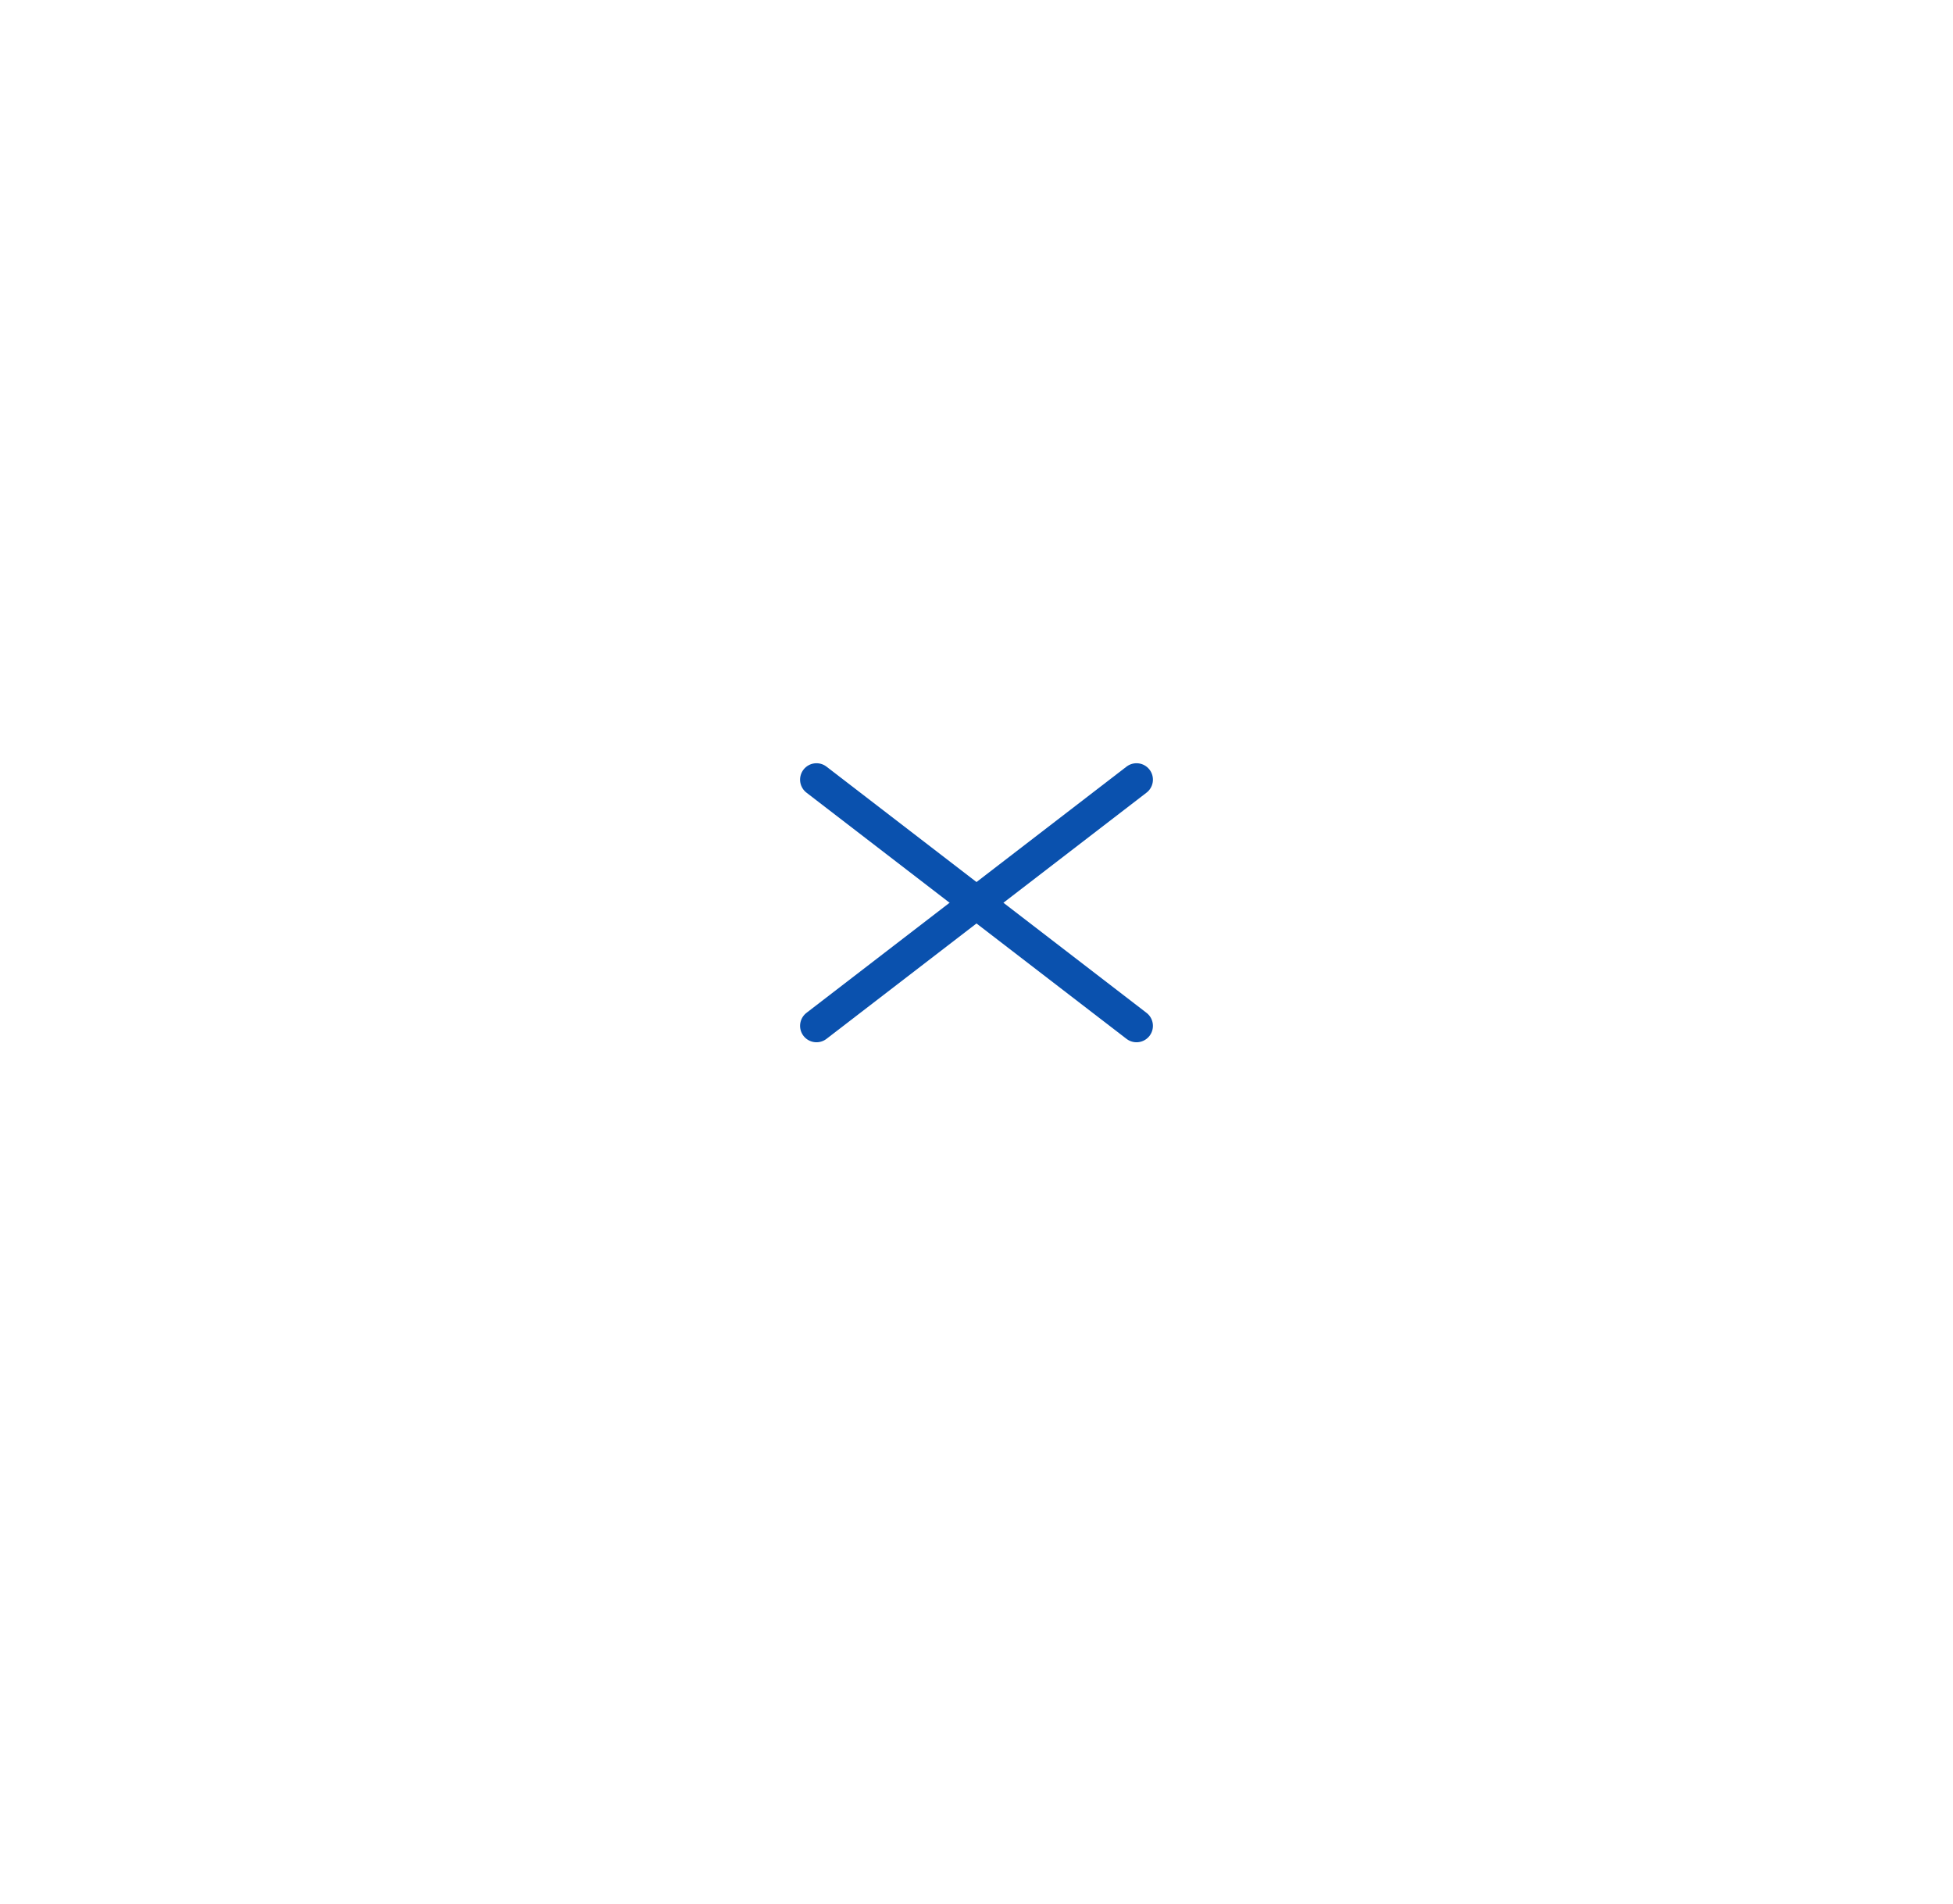
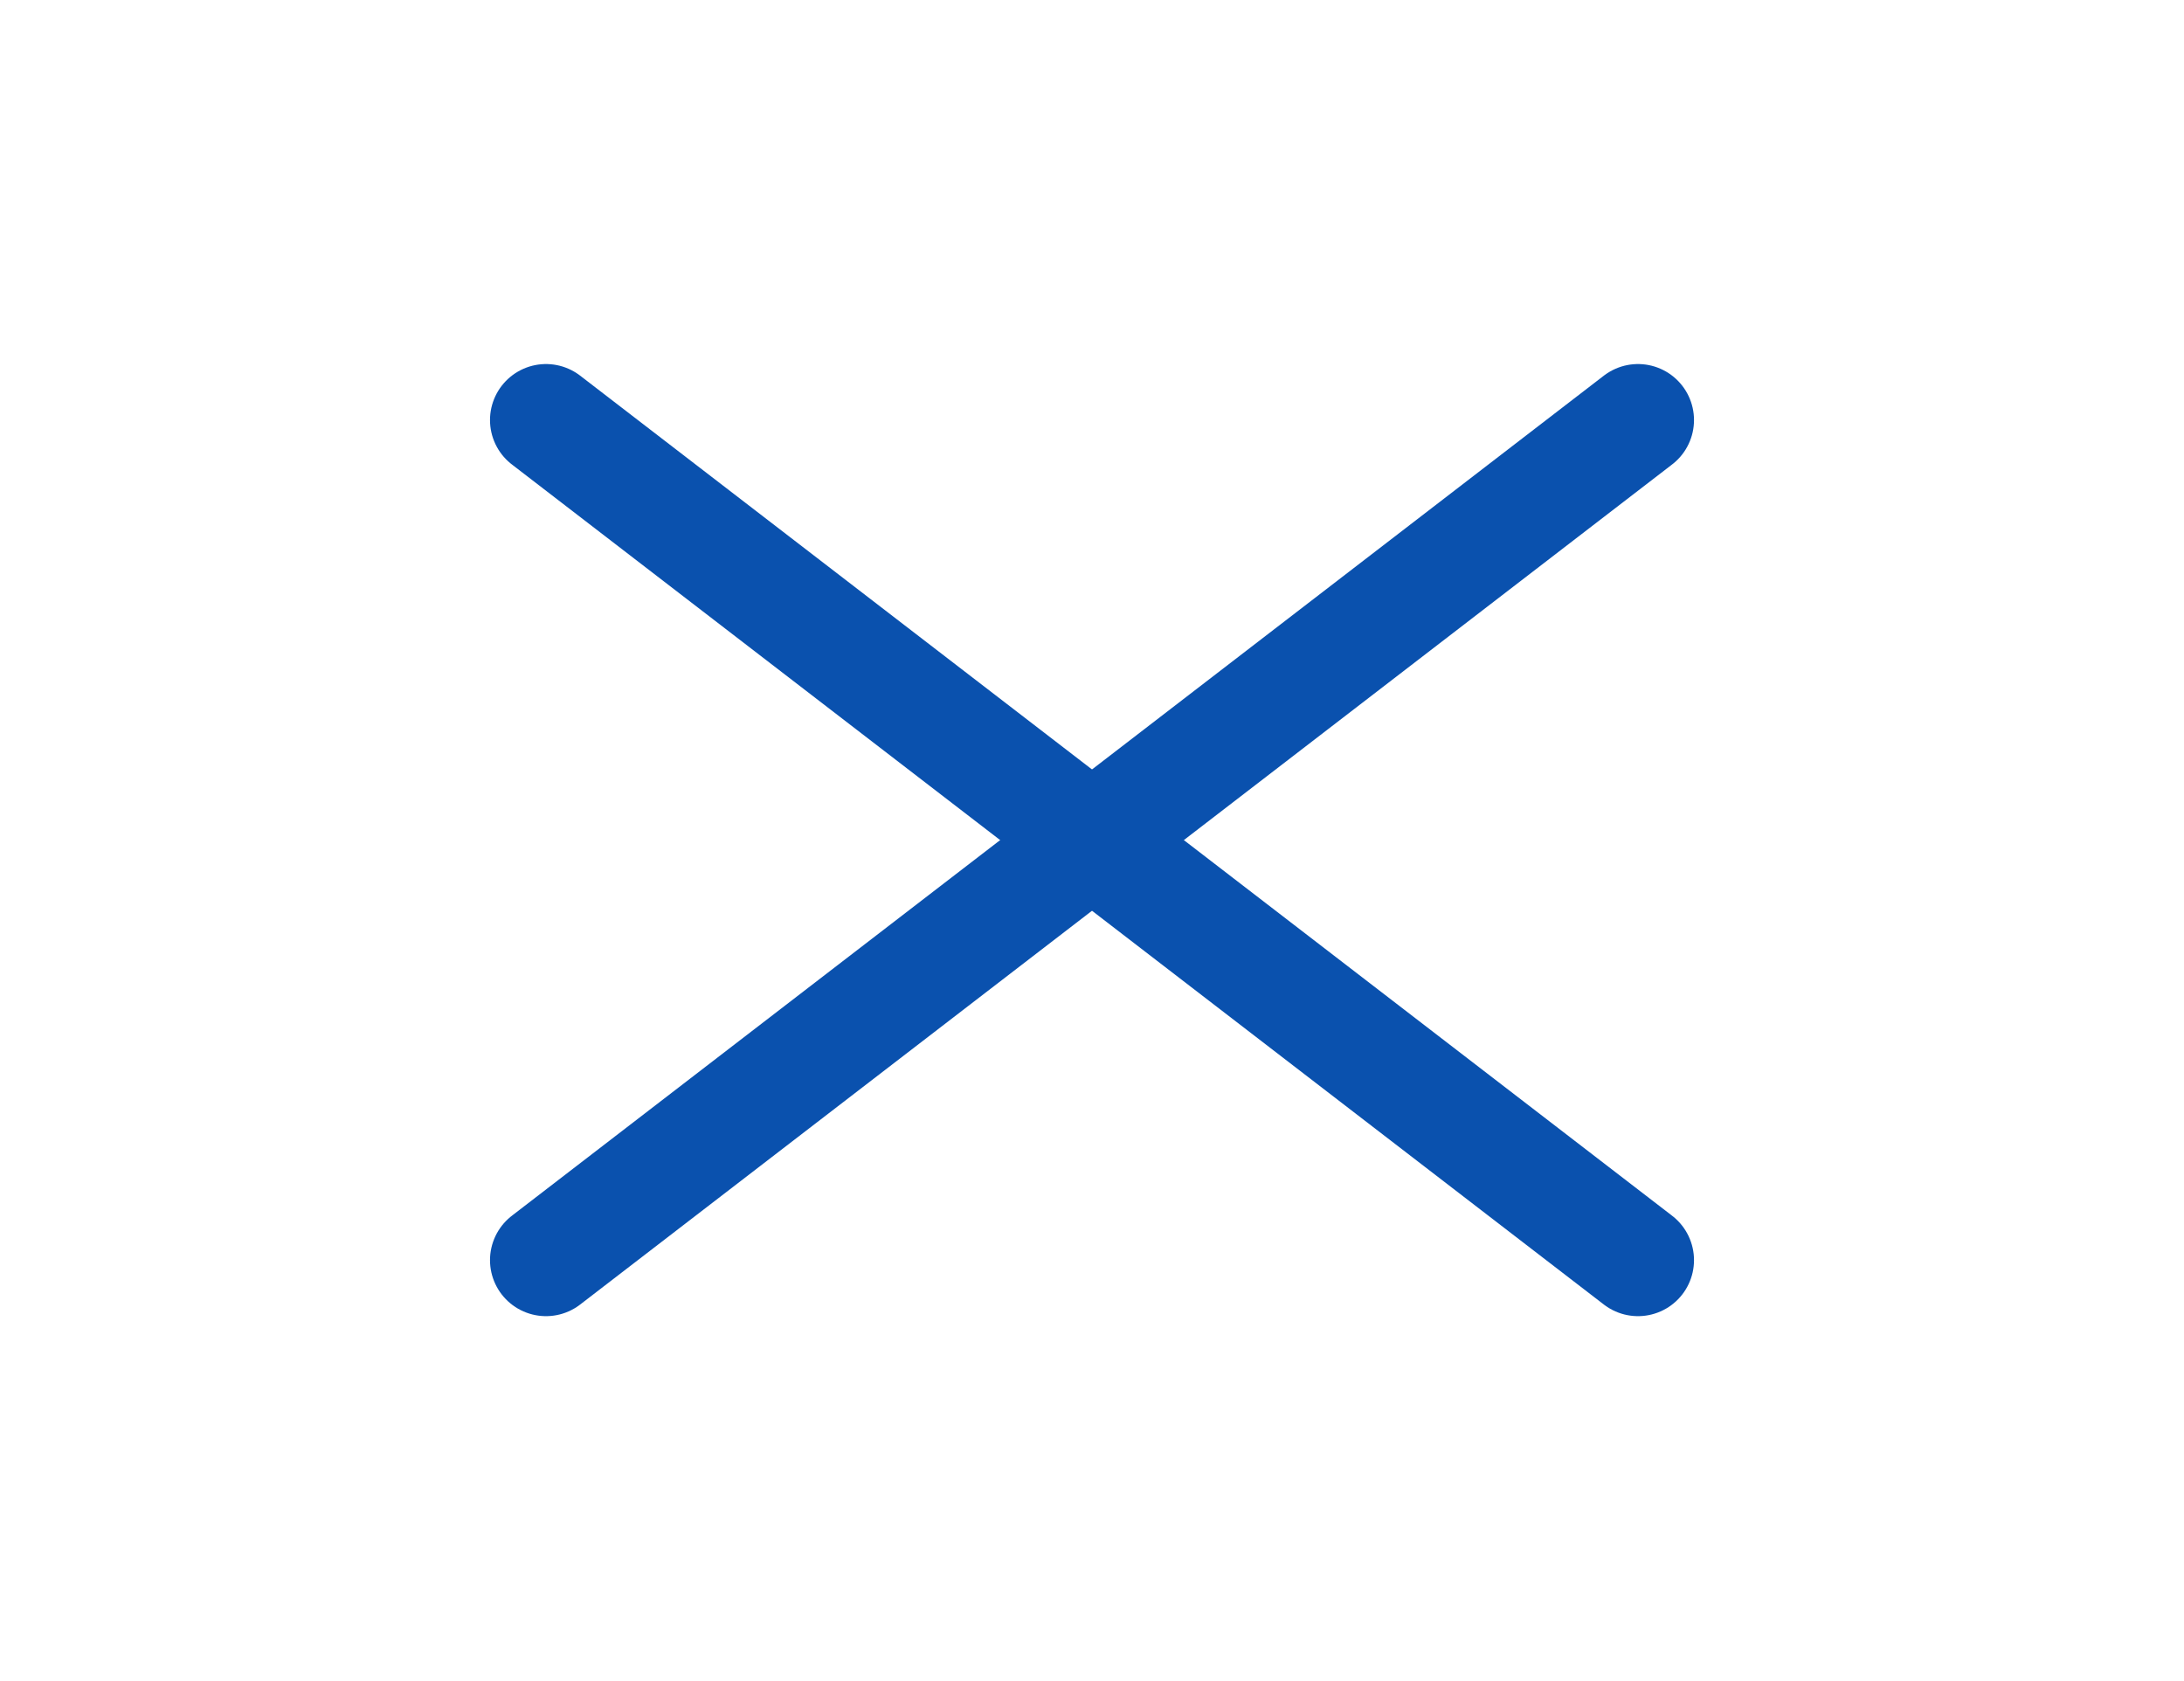
- <svg xmlns="http://www.w3.org/2000/svg" width="119" height="116" viewBox="0 0 119 116" fill="none">
-   <path d="M69.25 47.5L49.75 62.5" stroke="#0A51AE" stroke-width="2" stroke-linecap="round" stroke-linejoin="round" />
-   <path d="M49.75 47.5L69.25 62.5" stroke="#0A51AE" stroke-width="2" stroke-linecap="round" stroke-linejoin="round" />
+ <svg xmlns="http://www.w3.org/2000/svg" width="39" height="30" viewBox="0 0 39 30" fill="none">
+   <path d="M29.25 7.5L9.75 22.5" stroke="#0A51AE" stroke-width="2" stroke-linecap="round" stroke-linejoin="round" />
+   <path d="M9.75 7.5L29.25 22.5" stroke="#0A51AE" stroke-width="2" stroke-linecap="round" stroke-linejoin="round" />
</svg>
